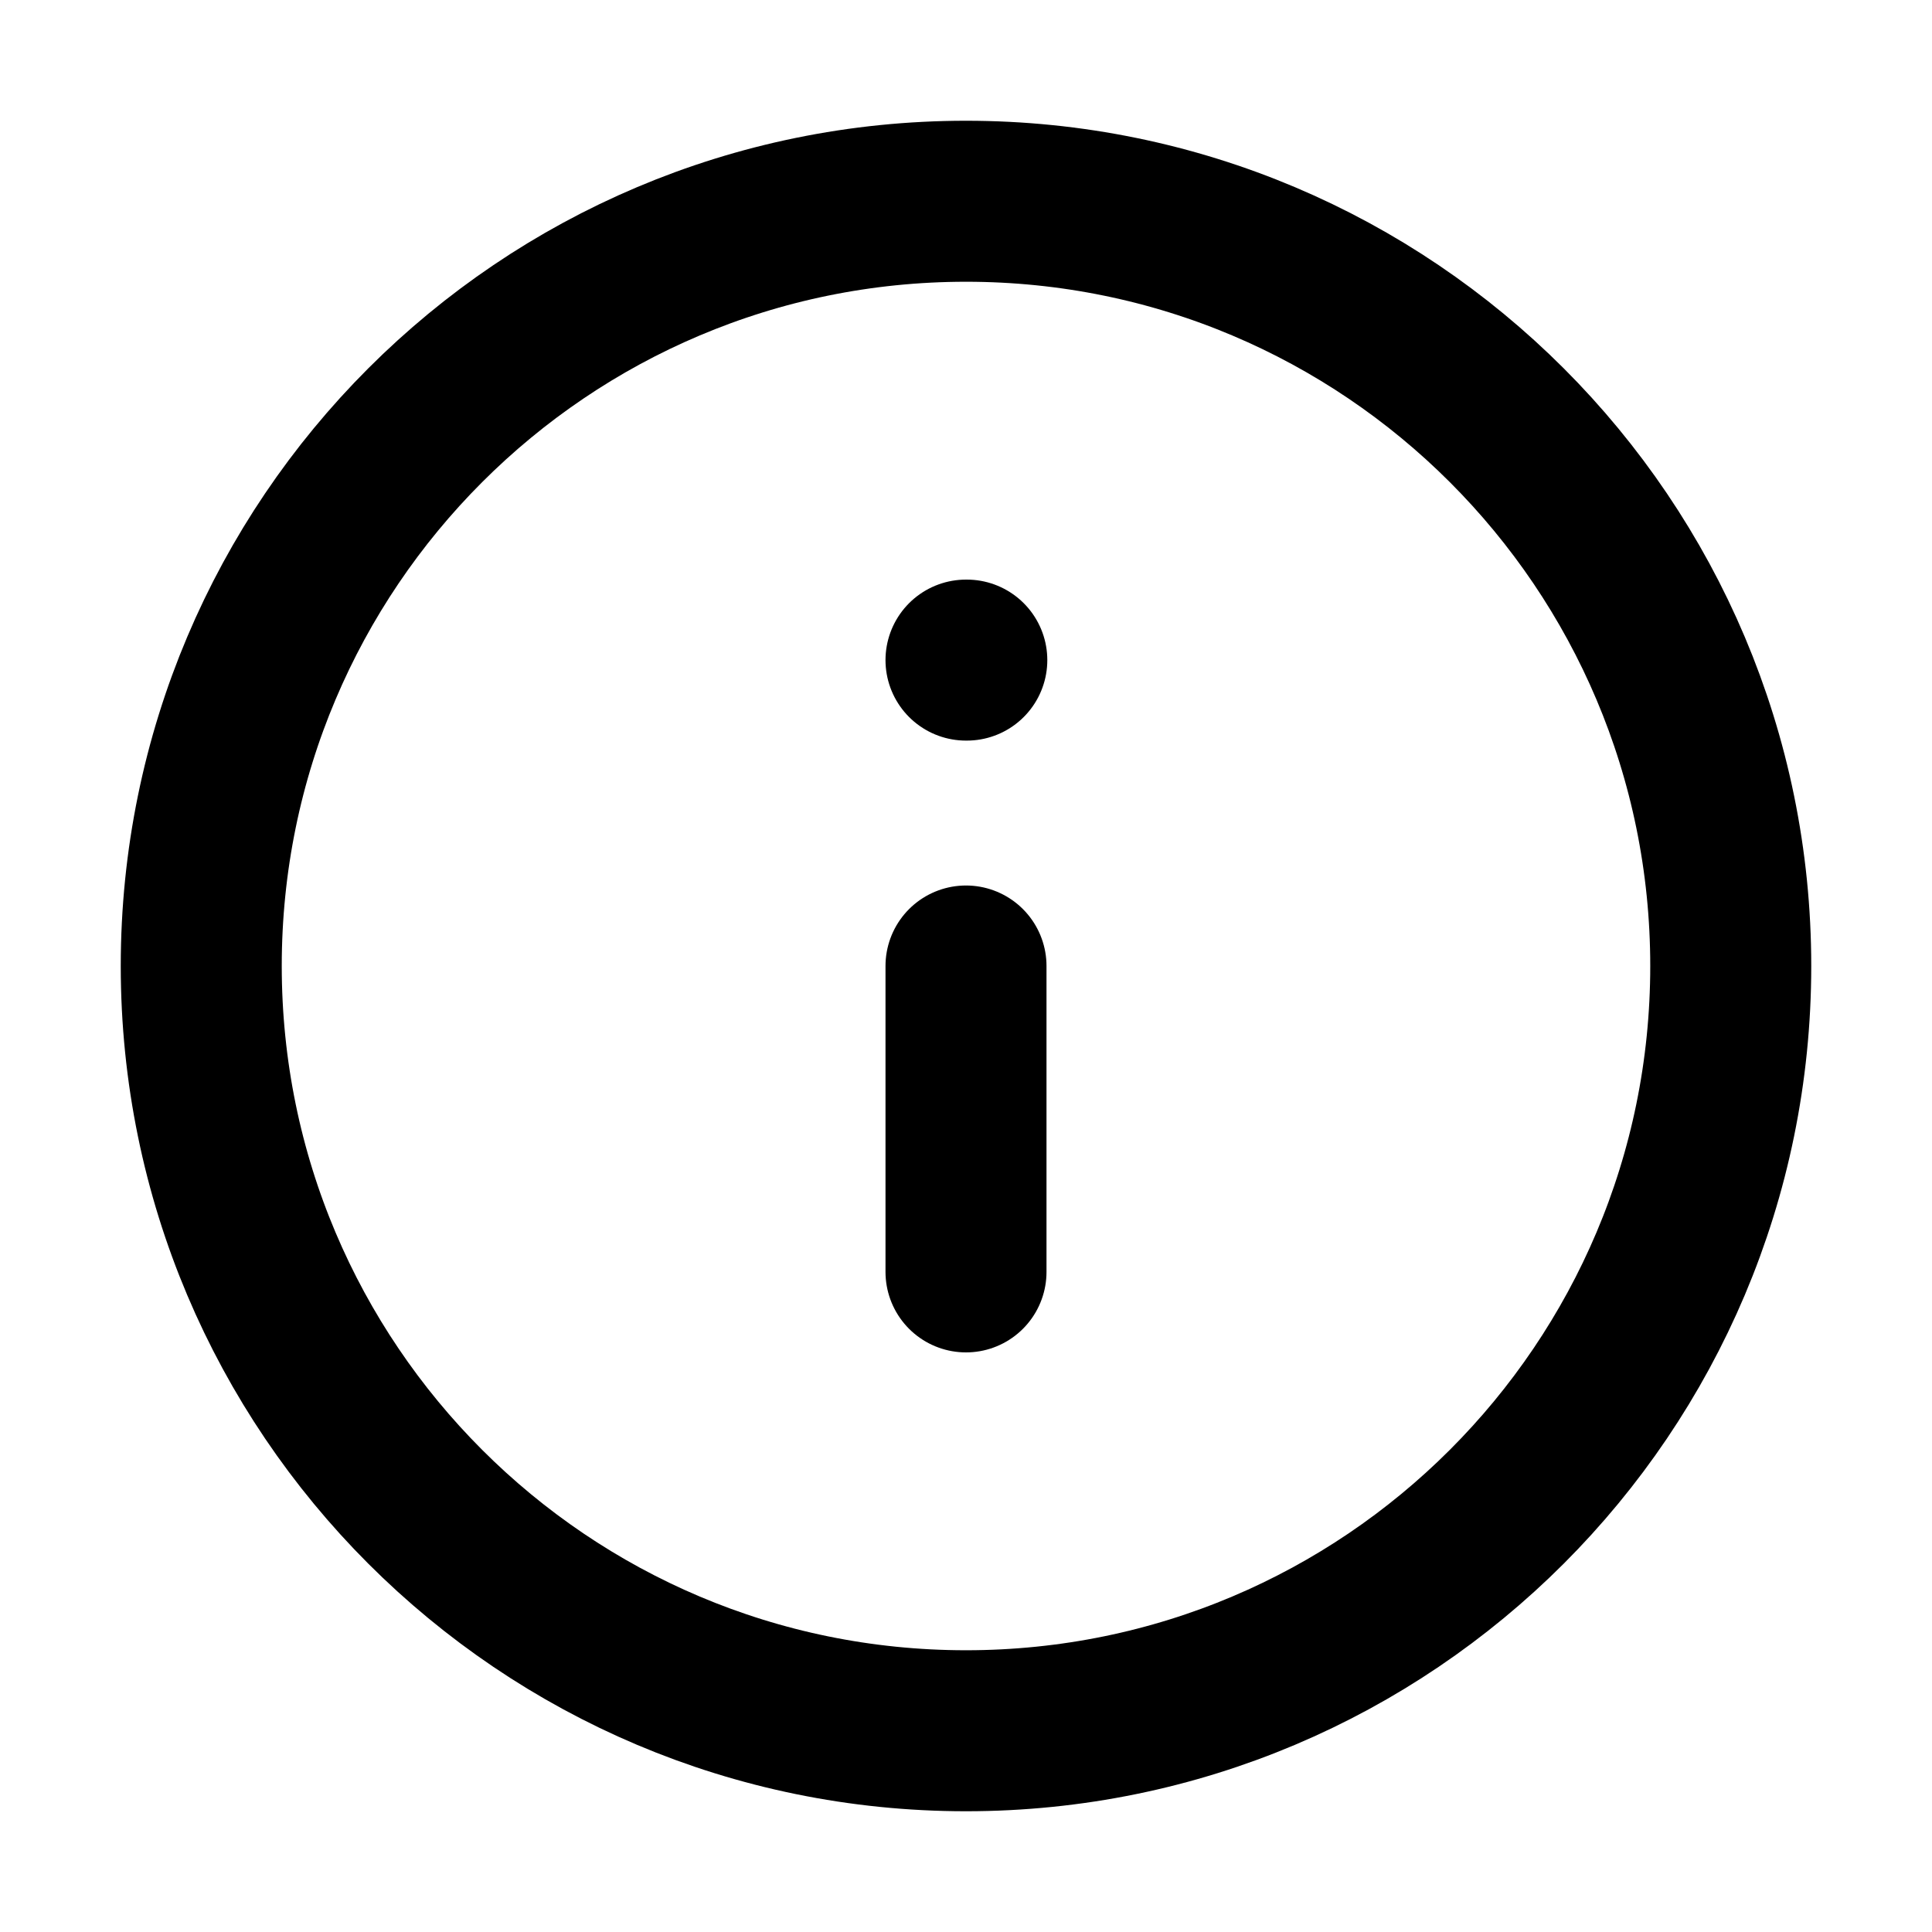
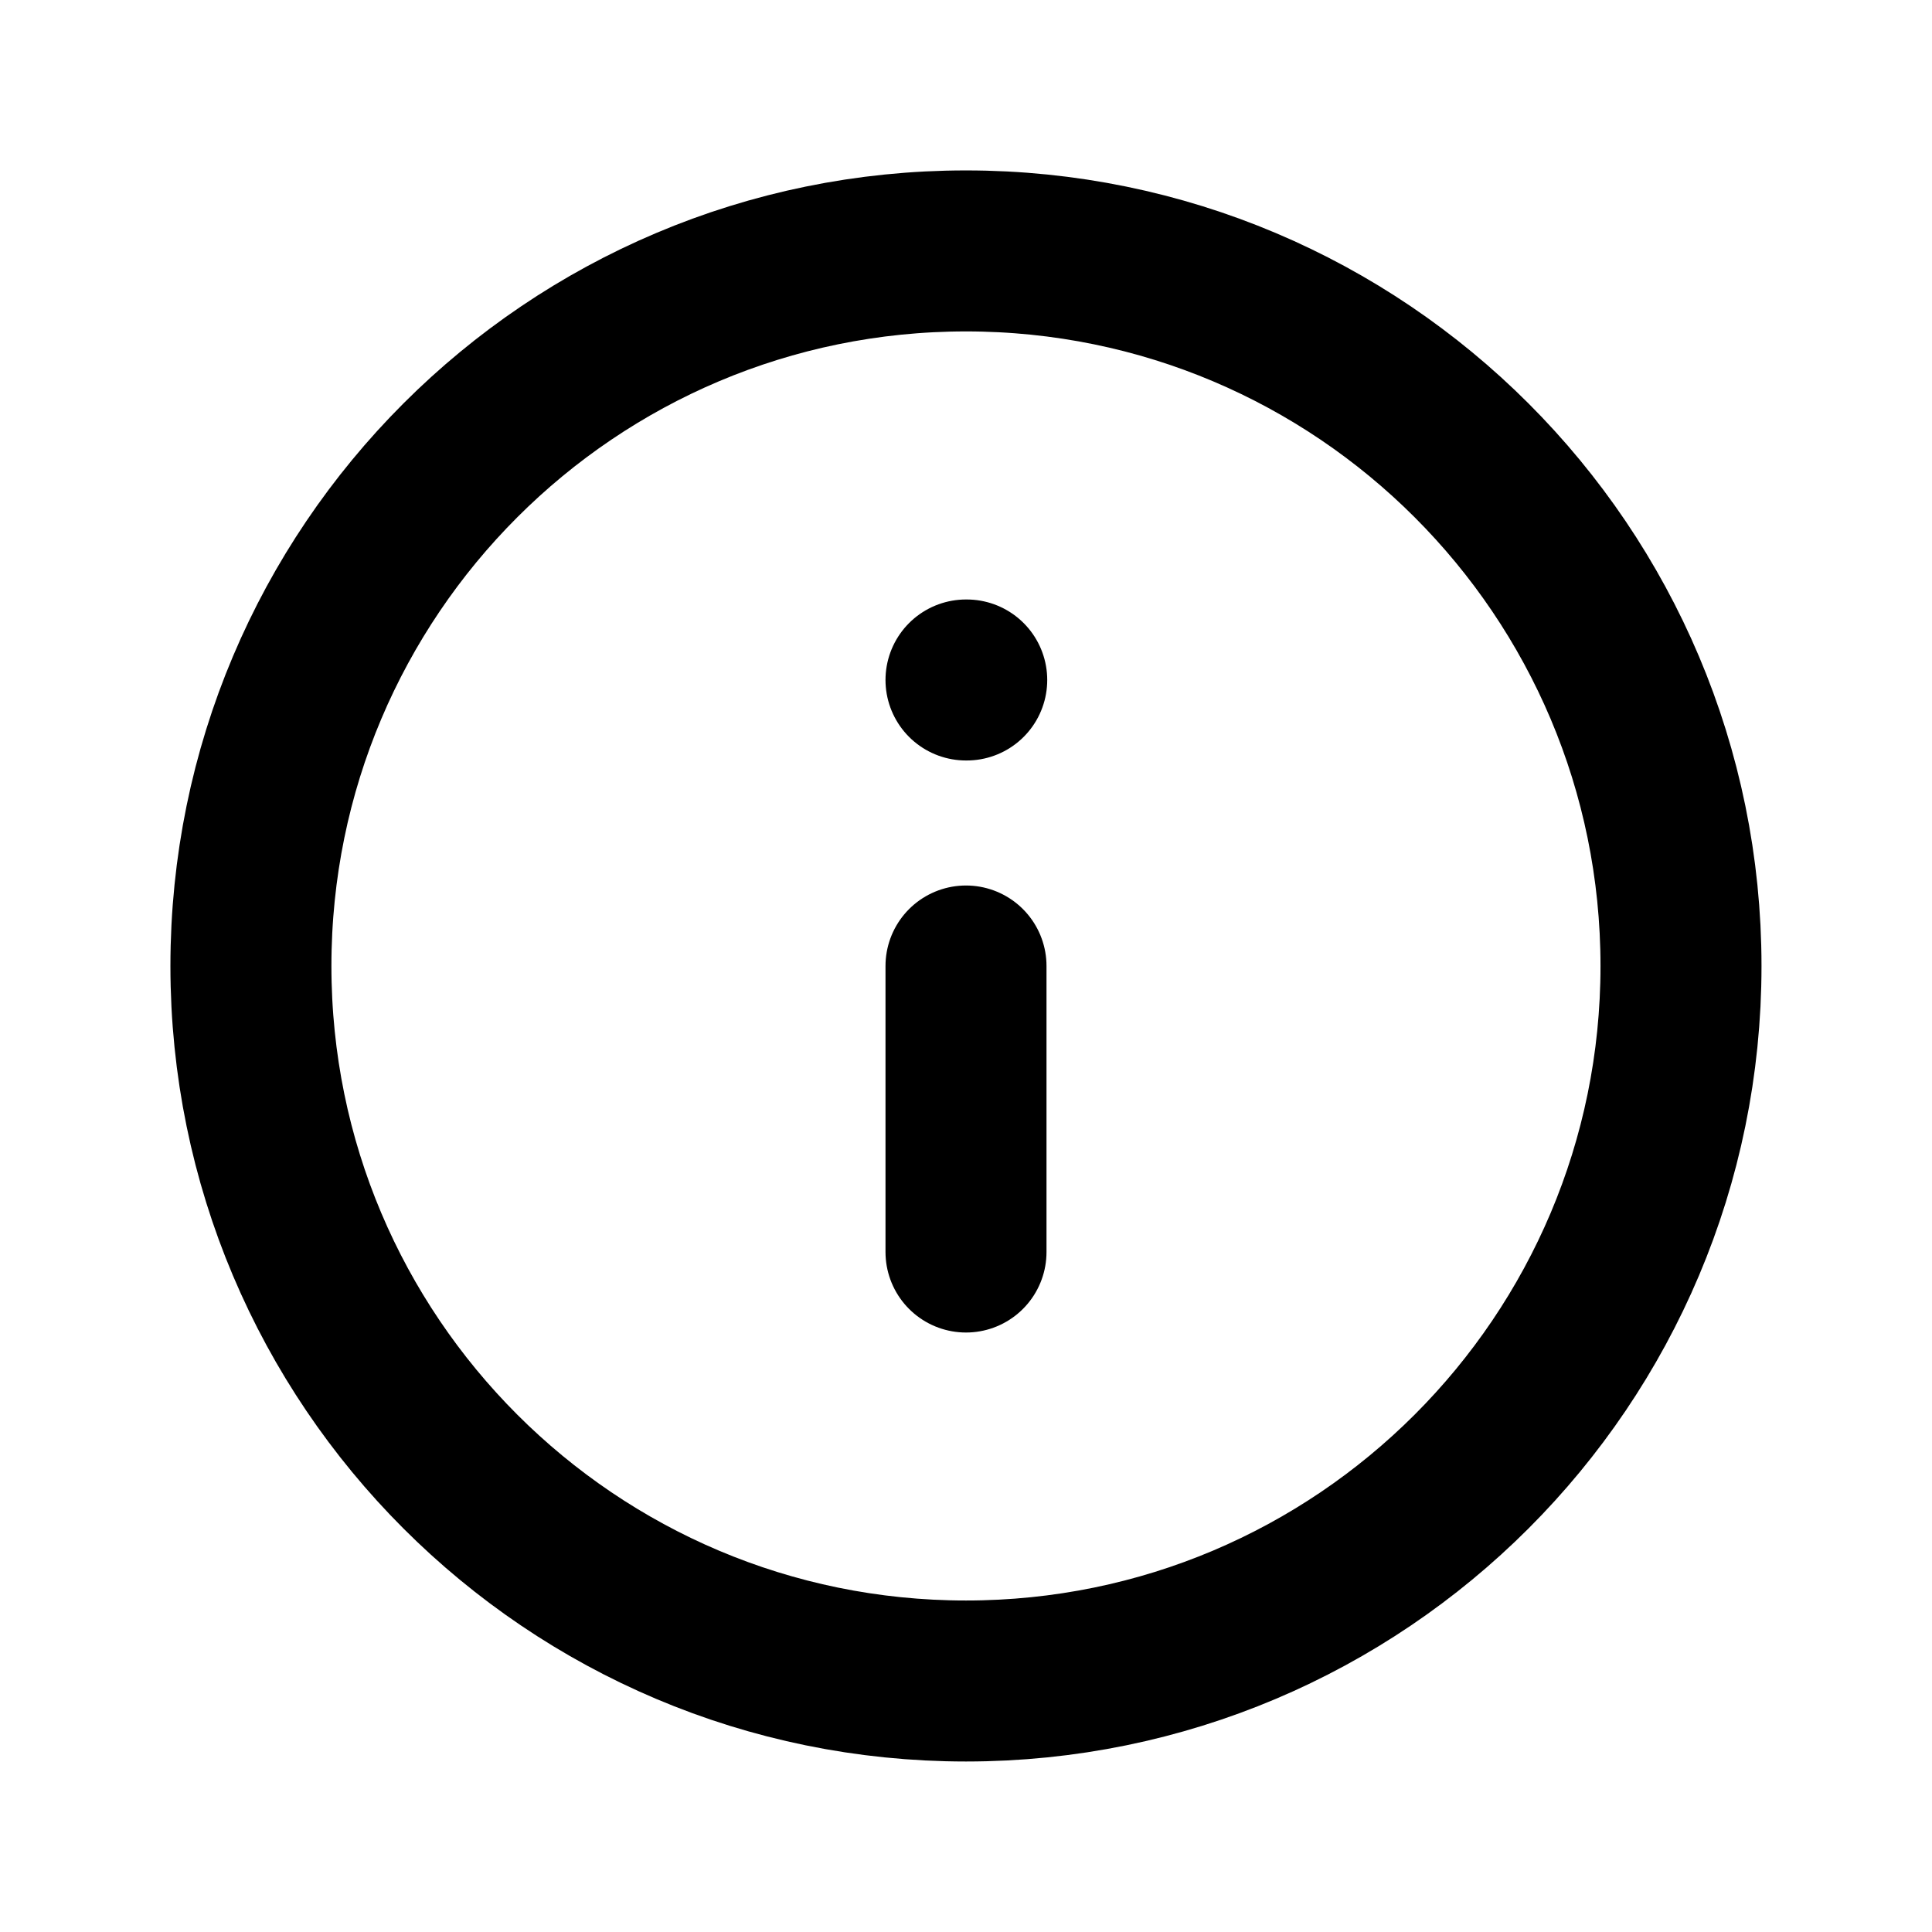
<svg xmlns="http://www.w3.org/2000/svg" width="24" height="24" viewBox="0 0 24 24" fill="none">
  <g>
    <g>
      <g>
-         <path transform="matrix(1 0 0 1 2.5 2.5)" d="M19 9.5C19 14.747 14.747 19 9.5 19C4.253 19 0 14.747 0 9.5C0 4.253 4.253 0 9.5 0C14.747 0 19 4.253 19 9.5" fill="none" stroke="currentColor" stroke-width="2" stroke-linecap="round" stroke-linejoin="round" />
+         <path transform="matrix(1 0 0 1 3.117 3.117)" d="M17.765 8.883C17.765 13.788 13.788 17.765 8.883 17.765C3.977 17.765 0 13.788 0 8.883C0 3.977 3.977 0 8.883 0C13.788 0 17.765 3.977 17.765 8.883" fill="none" stroke="currentColor" stroke-width="2" stroke-linecap="round" stroke-linejoin="round" />
      </g>
      <g>
-         <path transform="matrix(0 -1 1 0 12 15.8)" d="M0 0L3.8 0" fill="none" stroke="currentColor" stroke-width="2" stroke-linecap="round" stroke-linejoin="round" />
+         <path transform="matrix(0 -1 1 0 12 15.553)" d="M0 0L3.553 0" fill="none" stroke="currentColor" stroke-width="2" stroke-linecap="round" stroke-linejoin="round" />
      </g>
      <g>
-         <path transform="matrix(1 0 0 1 12 8.2)" d="M0 0L0.01 0" fill="none" stroke="currentColor" stroke-width="2" stroke-linecap="round" stroke-linejoin="round" />
+         <path transform="matrix(1 0 0 1 12 8.447)" d="M0 0L0.009 0" fill="none" stroke="currentColor" stroke-width="2" stroke-linecap="round" stroke-linejoin="round" />
      </g>
    </g>
  </g>
</svg>
